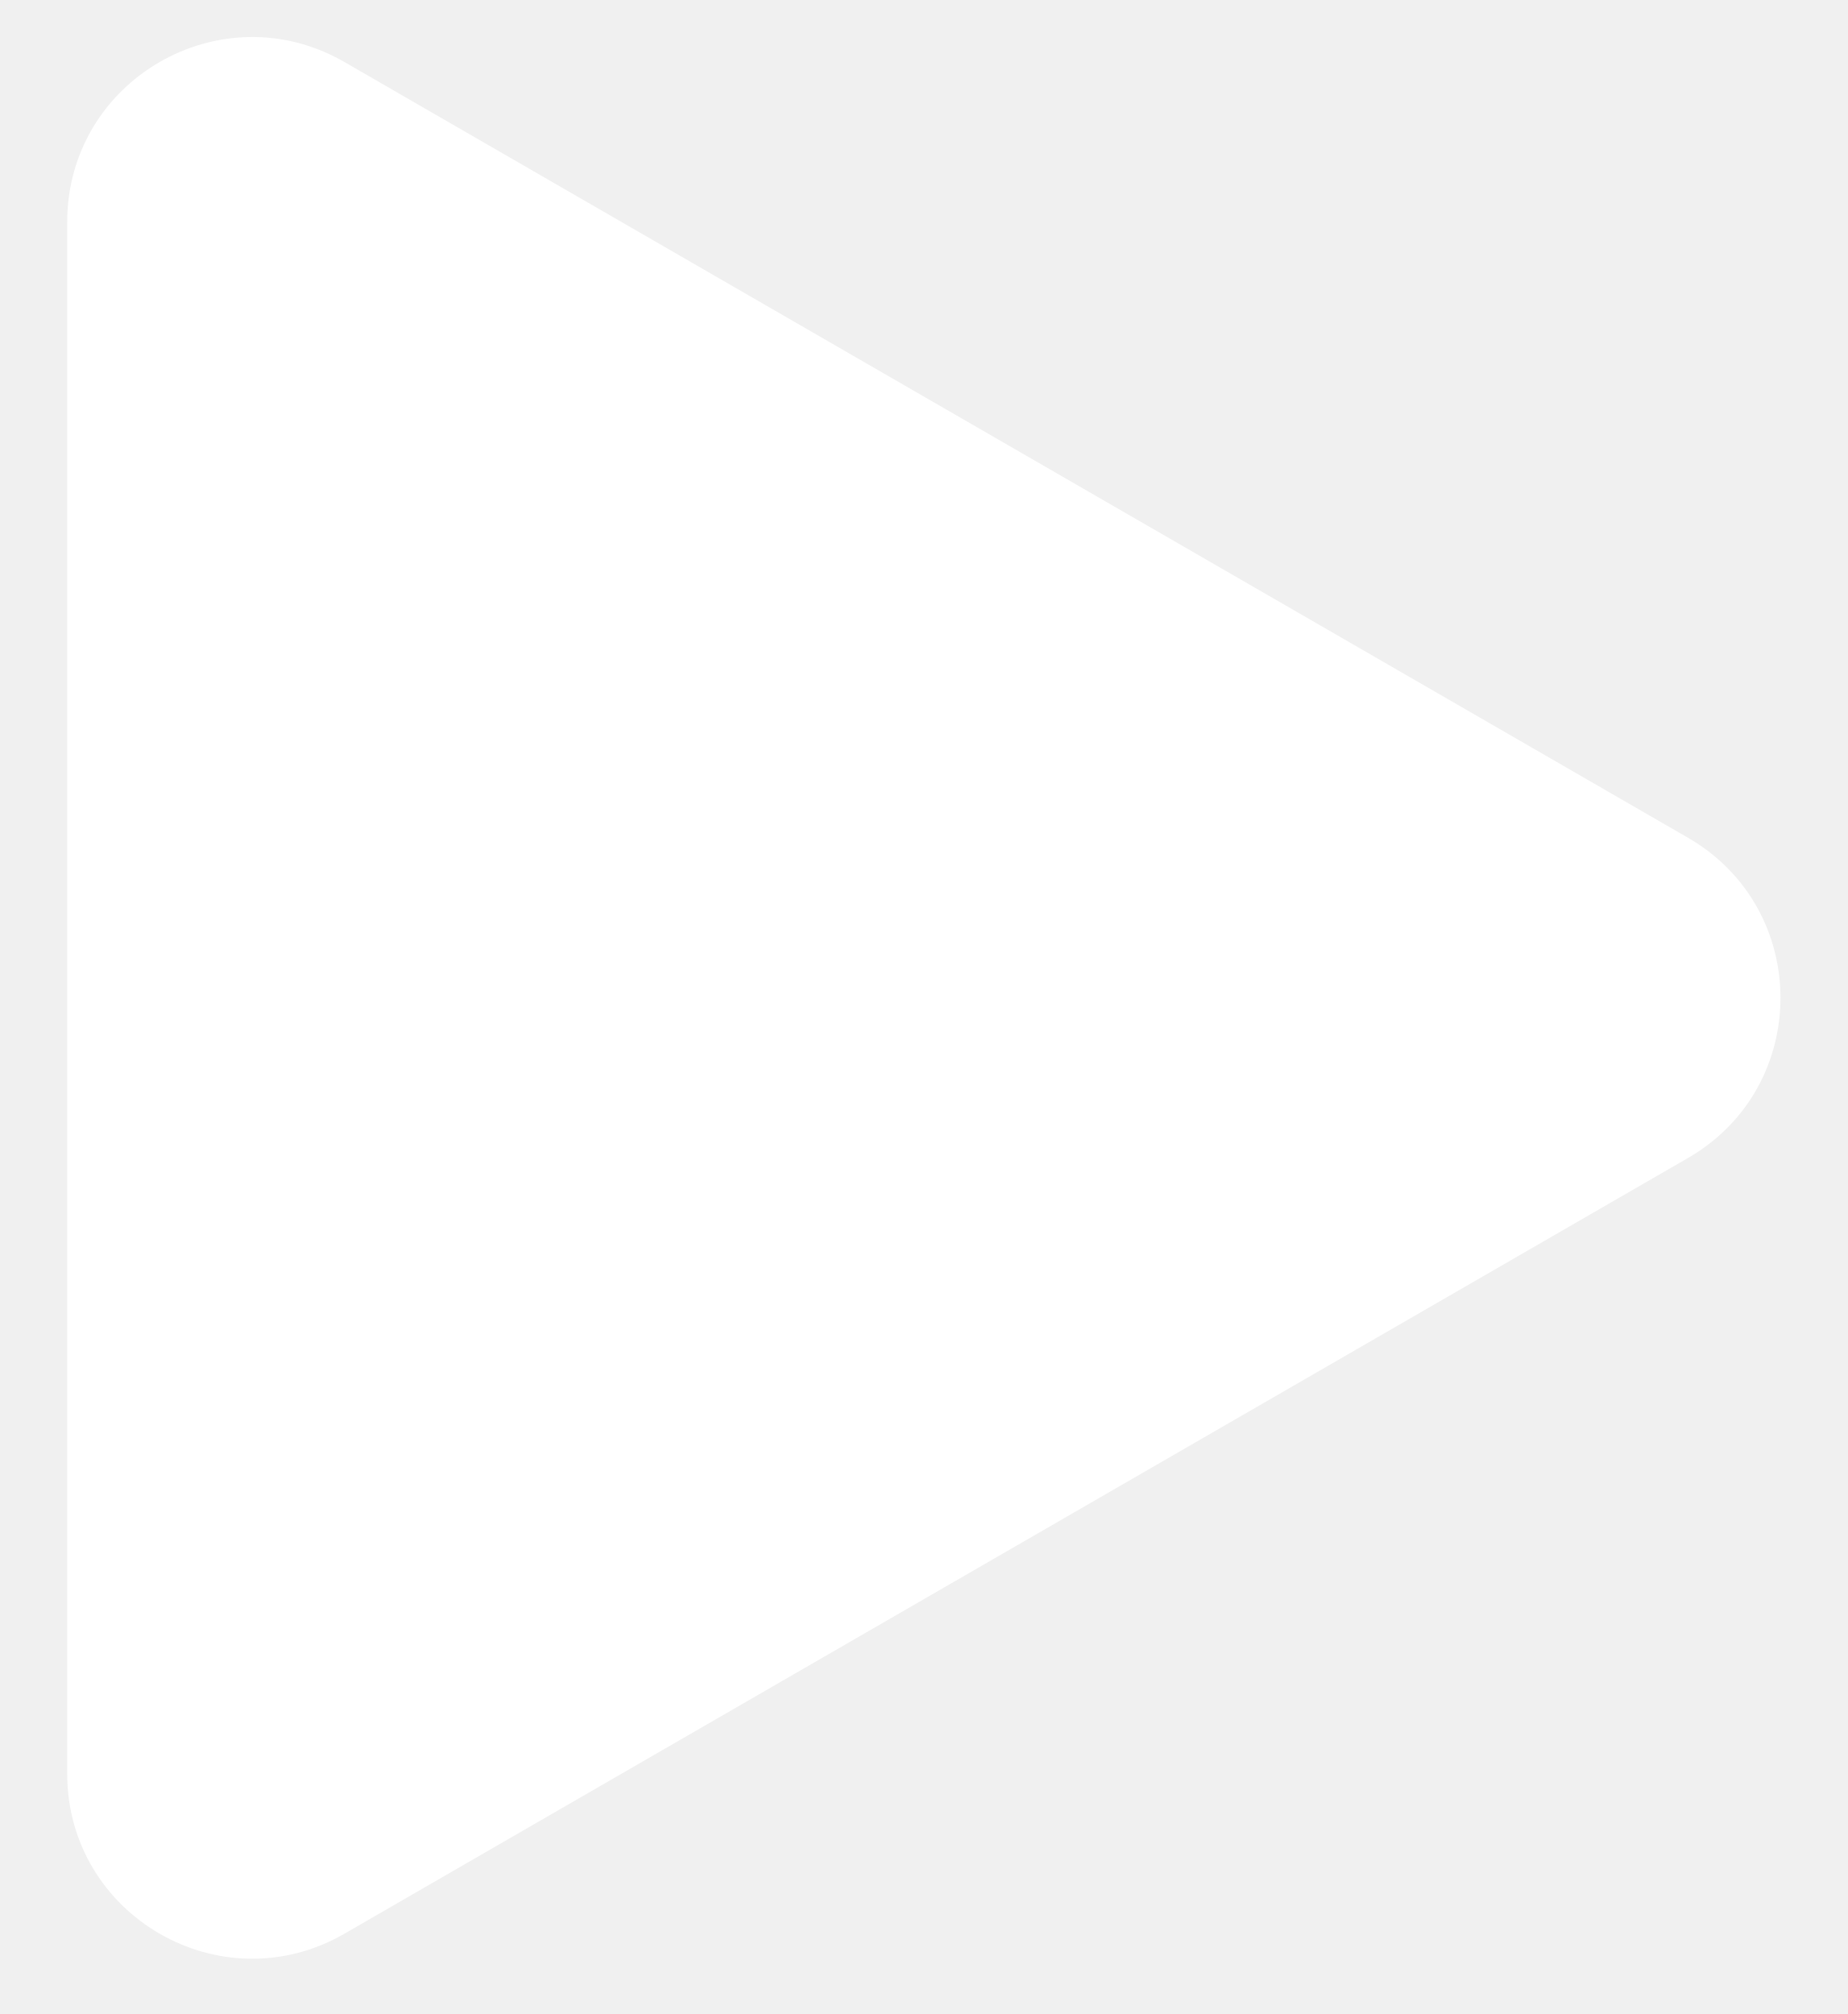
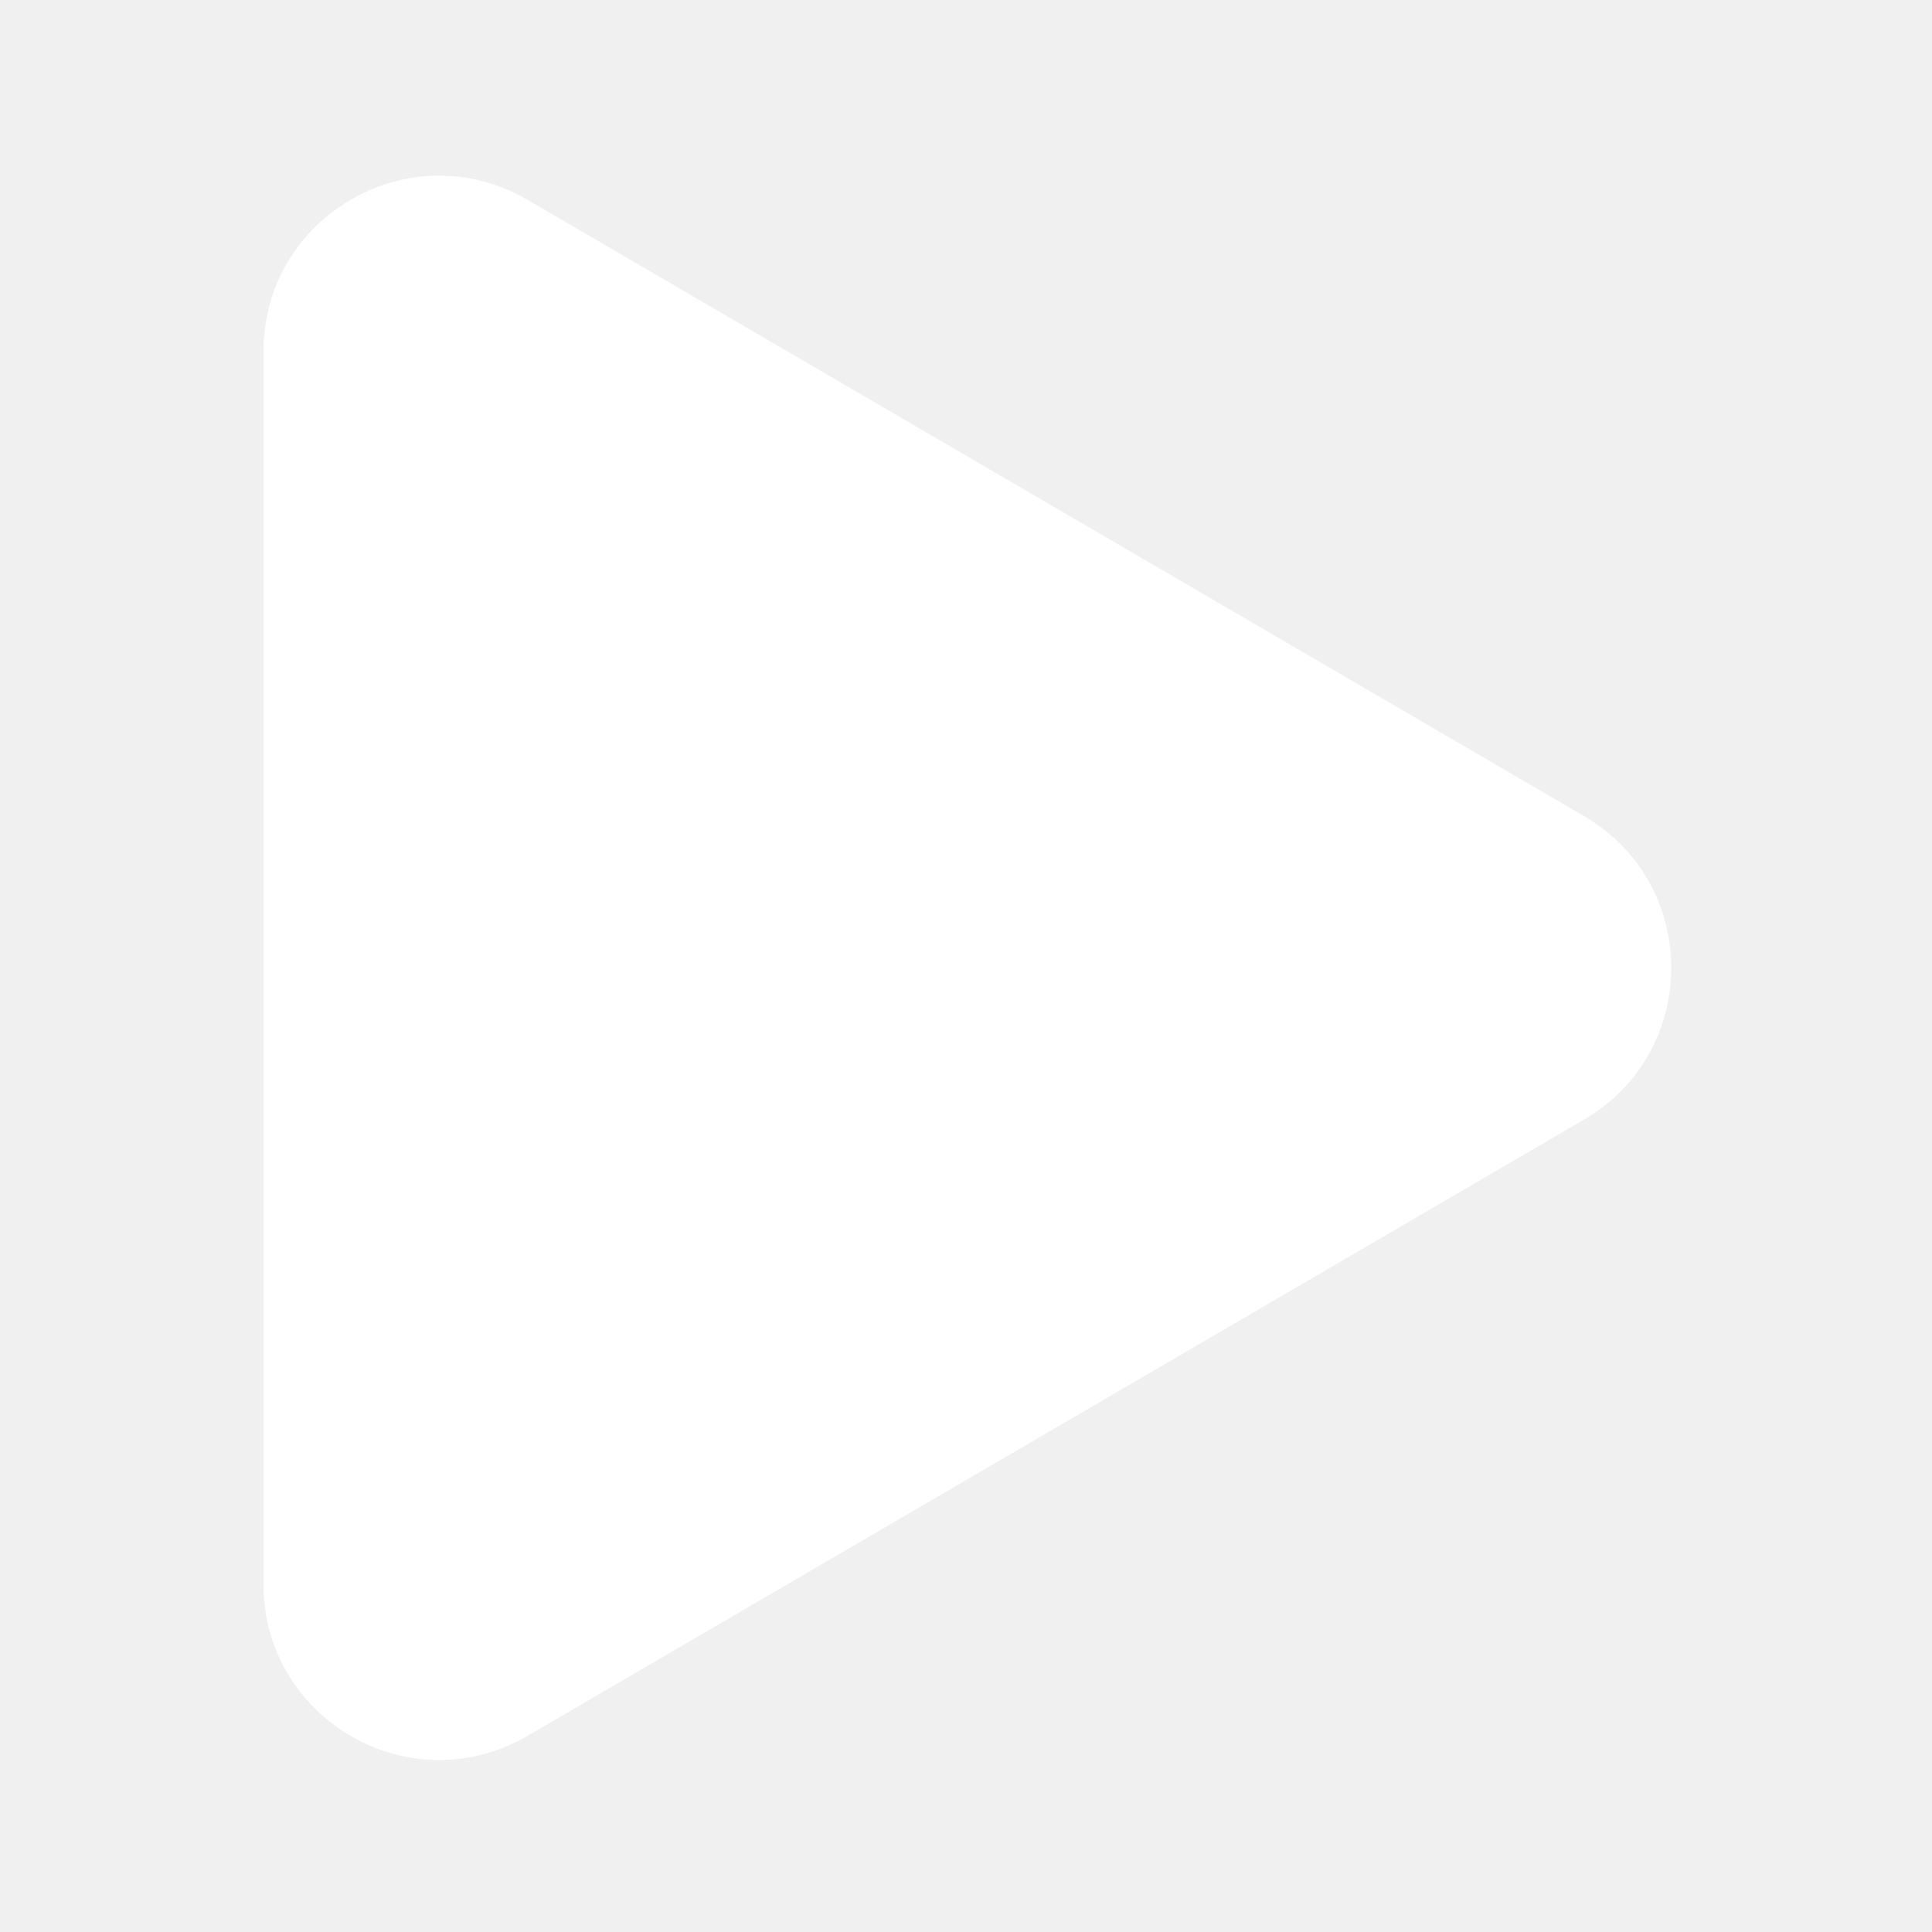
- <svg xmlns="http://www.w3.org/2000/svg" width="100" height="109" viewBox="0 0 100 109" fill="none">
-   <path d="M3.637 12.023C3.637 4.321 11.974 -0.492 18.644 3.358L91.361 45.342C98.031 49.193 98.031 58.819 91.361 62.67L18.644 104.653C11.974 108.504 3.637 103.691 3.637 95.989V12.023Z" fill="#ffffff" />
+ <svg xmlns="http://www.w3.org/2000/svg" width="44" height="44" viewBox="0 0 44 44" fill="none">
+   <path d="M36.077 18.587C38.723 20.13 38.723 23.953 36.077 25.497L12.015 39.533C9.349 41.088 6 39.165 6 36.078L6 8.006C6 4.919 9.349 2.995 12.015 4.551L36.077 18.587Z" fill="white" />
</svg>
